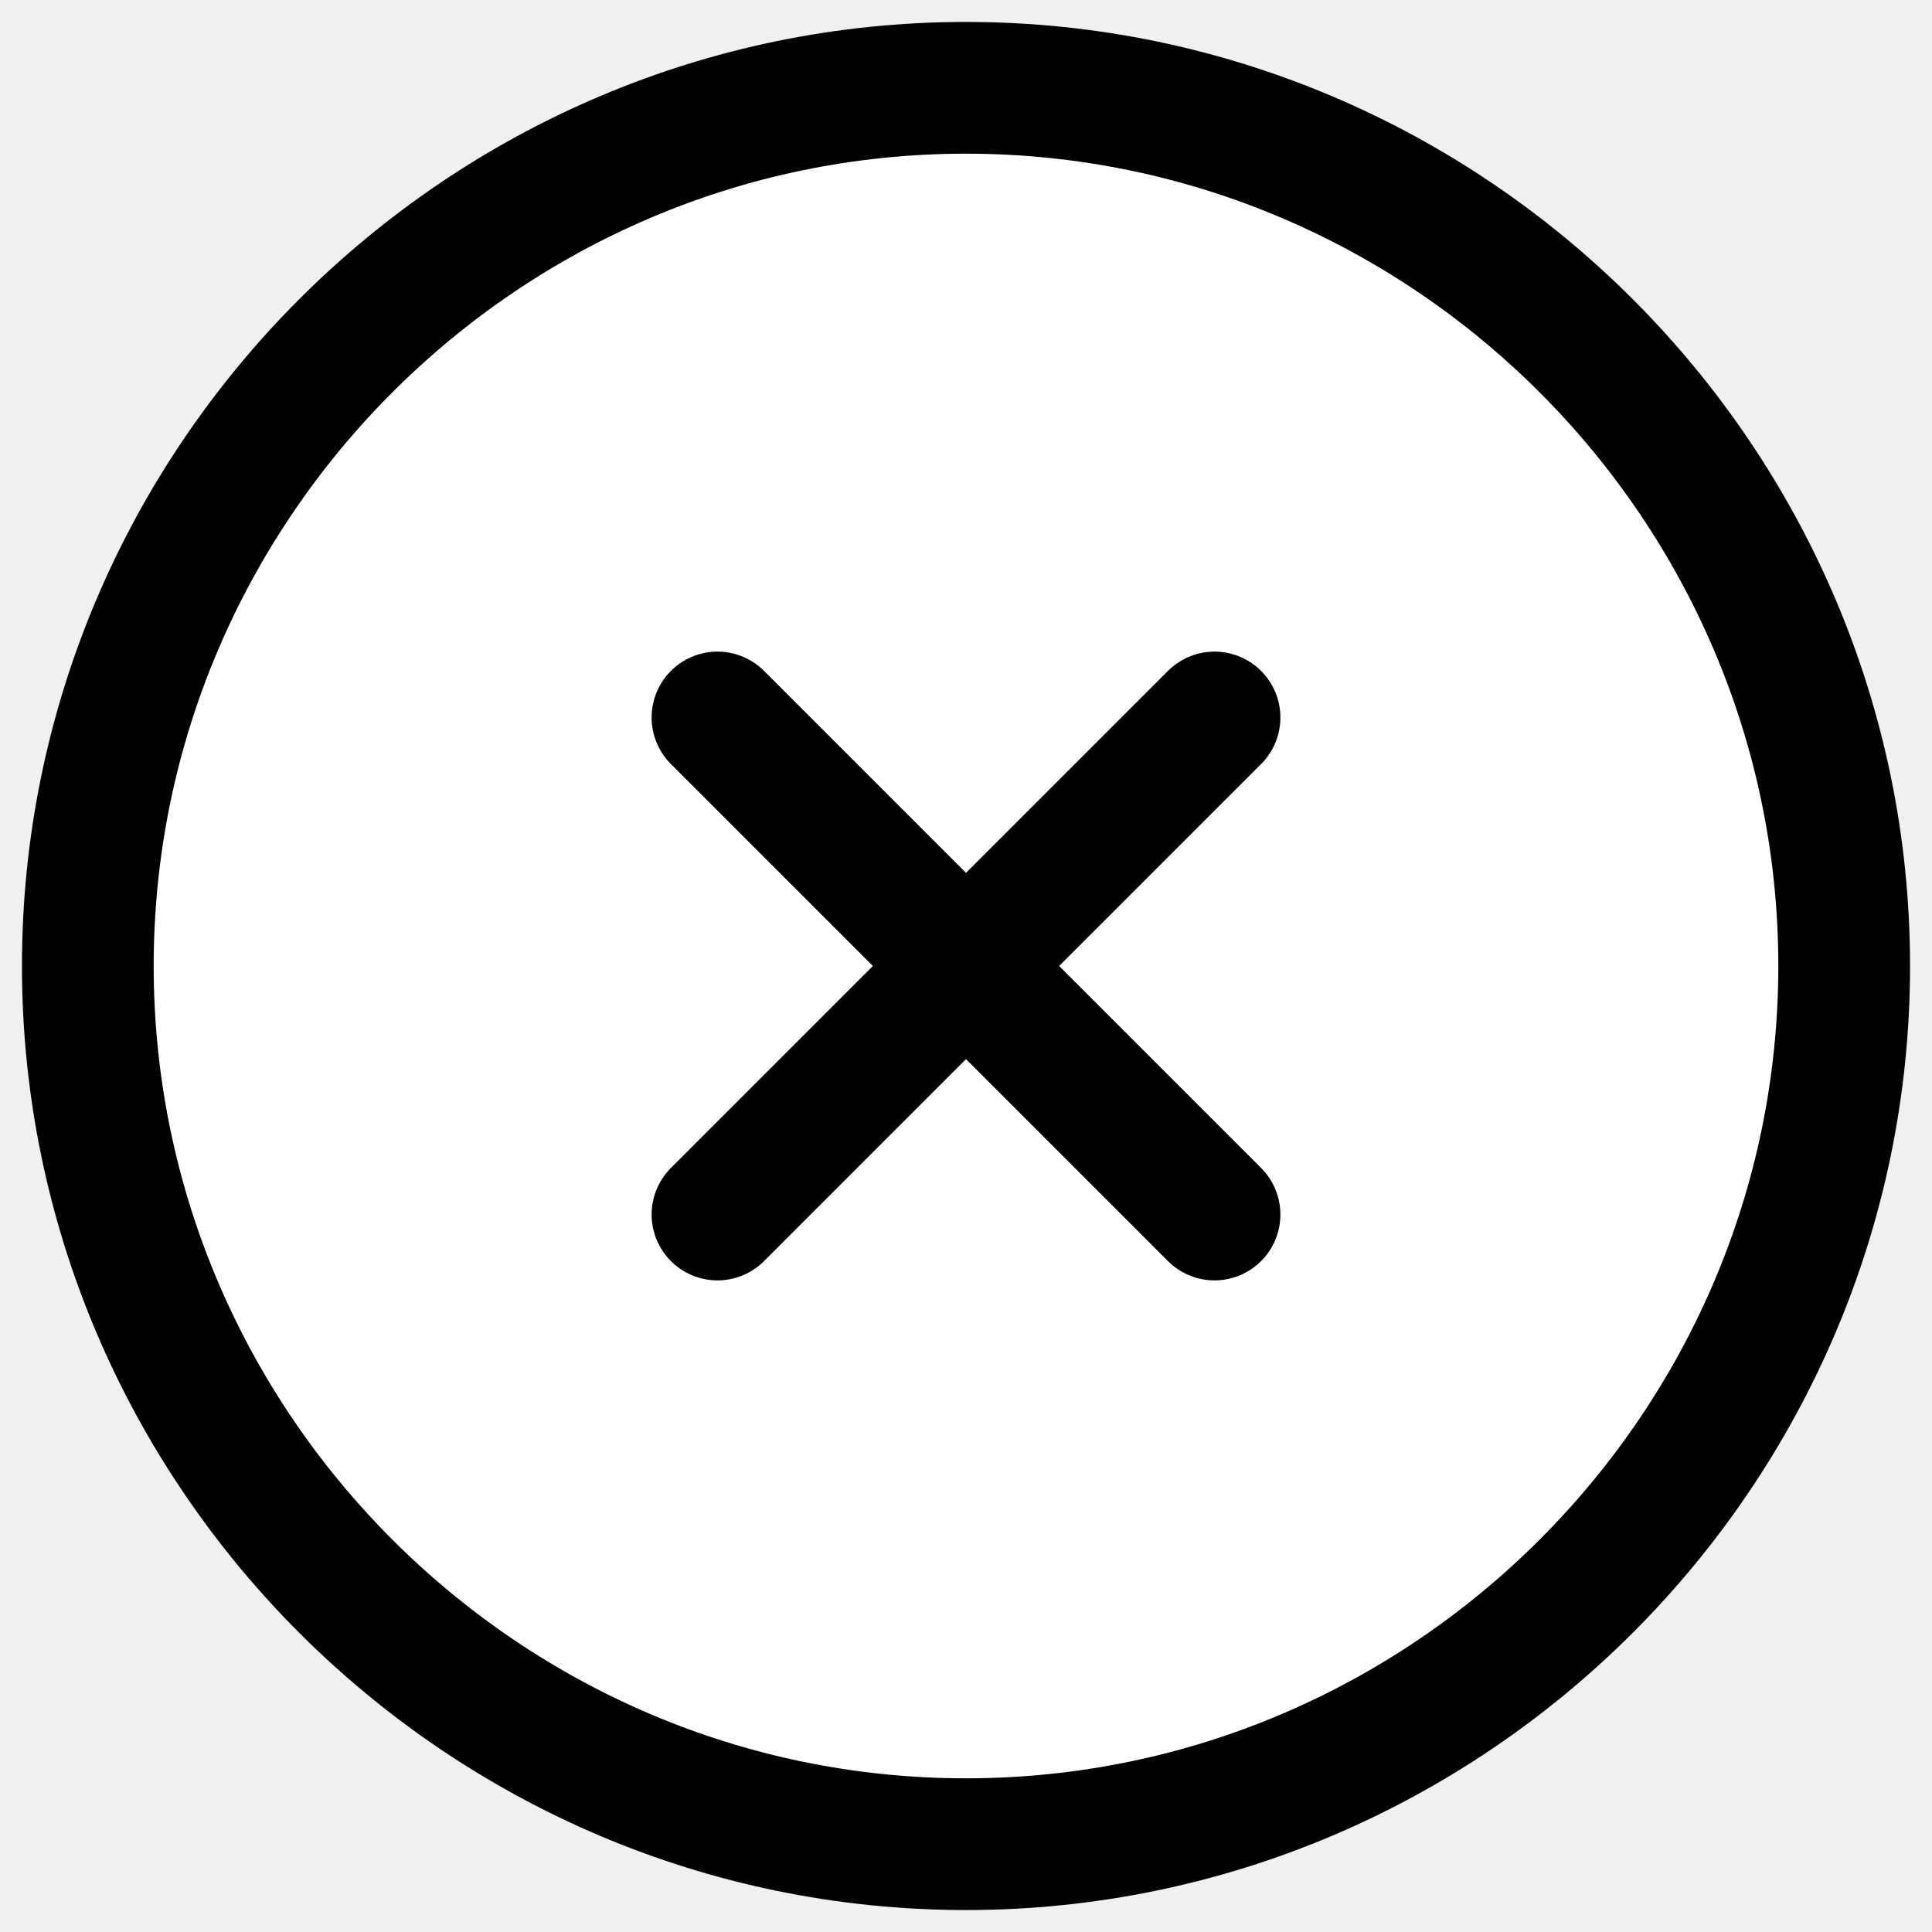
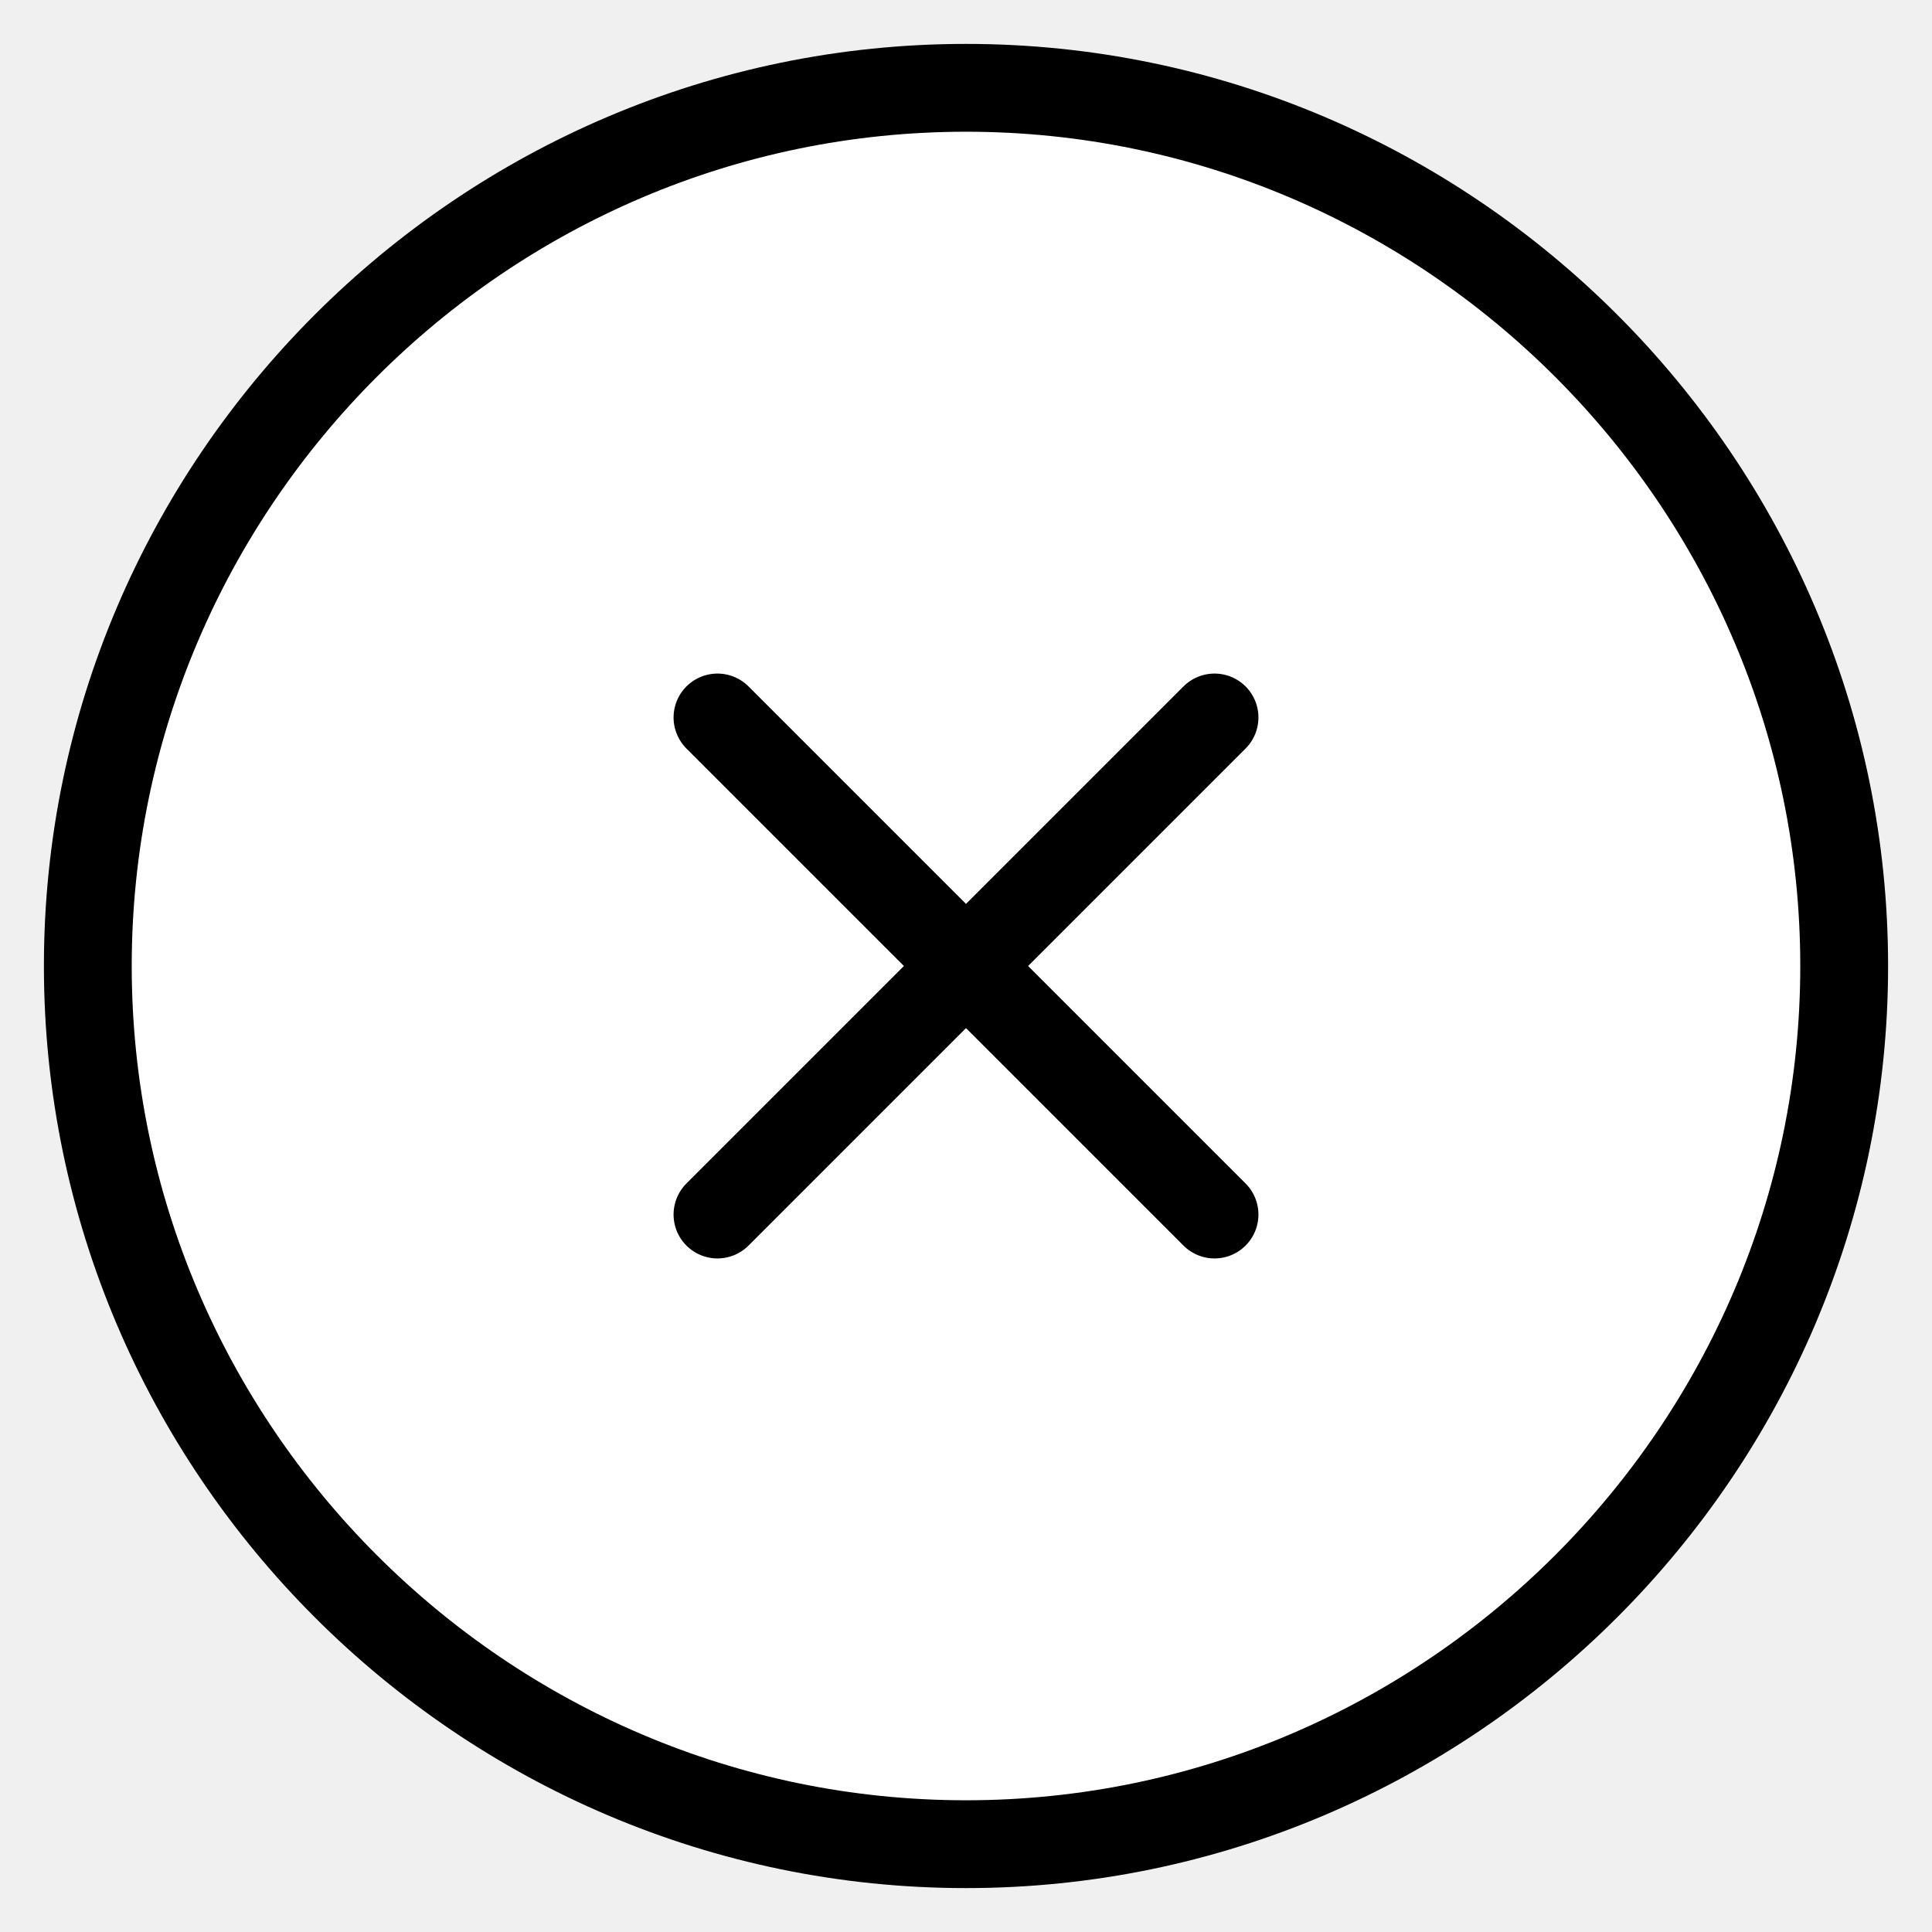
<svg xmlns="http://www.w3.org/2000/svg" width="22" height="22" viewBox="0 0 22 22" fill="white">
-   <path d="M8.17 13.83L13.83 8.17M13.83 13.83L8.17 8.17M11 21C16.5 21 21 16.5 21 11C21 5.5 16.5 1 11 1C5.5 1 1 5.5 1 11C1 16.5 5.5 21 11 21Z" stroke="black" stroke-width="1.5" stroke-linecap="round" stroke-linejoin="round" />
+   <path d="M8.17 13.83L13.83 8.17M13.83 13.83L8.17 8.17M11 21C16.5 21 21 16.5 21 11C21 5.5 16.5 1 11 1C5.5 1 1 5.5 1 11C1 16.5 5.5 21 11 21Z" stroke="black" strokeWidth="1.5" stroke-linecap="round" stroke-linejoin="round" />
</svg>
